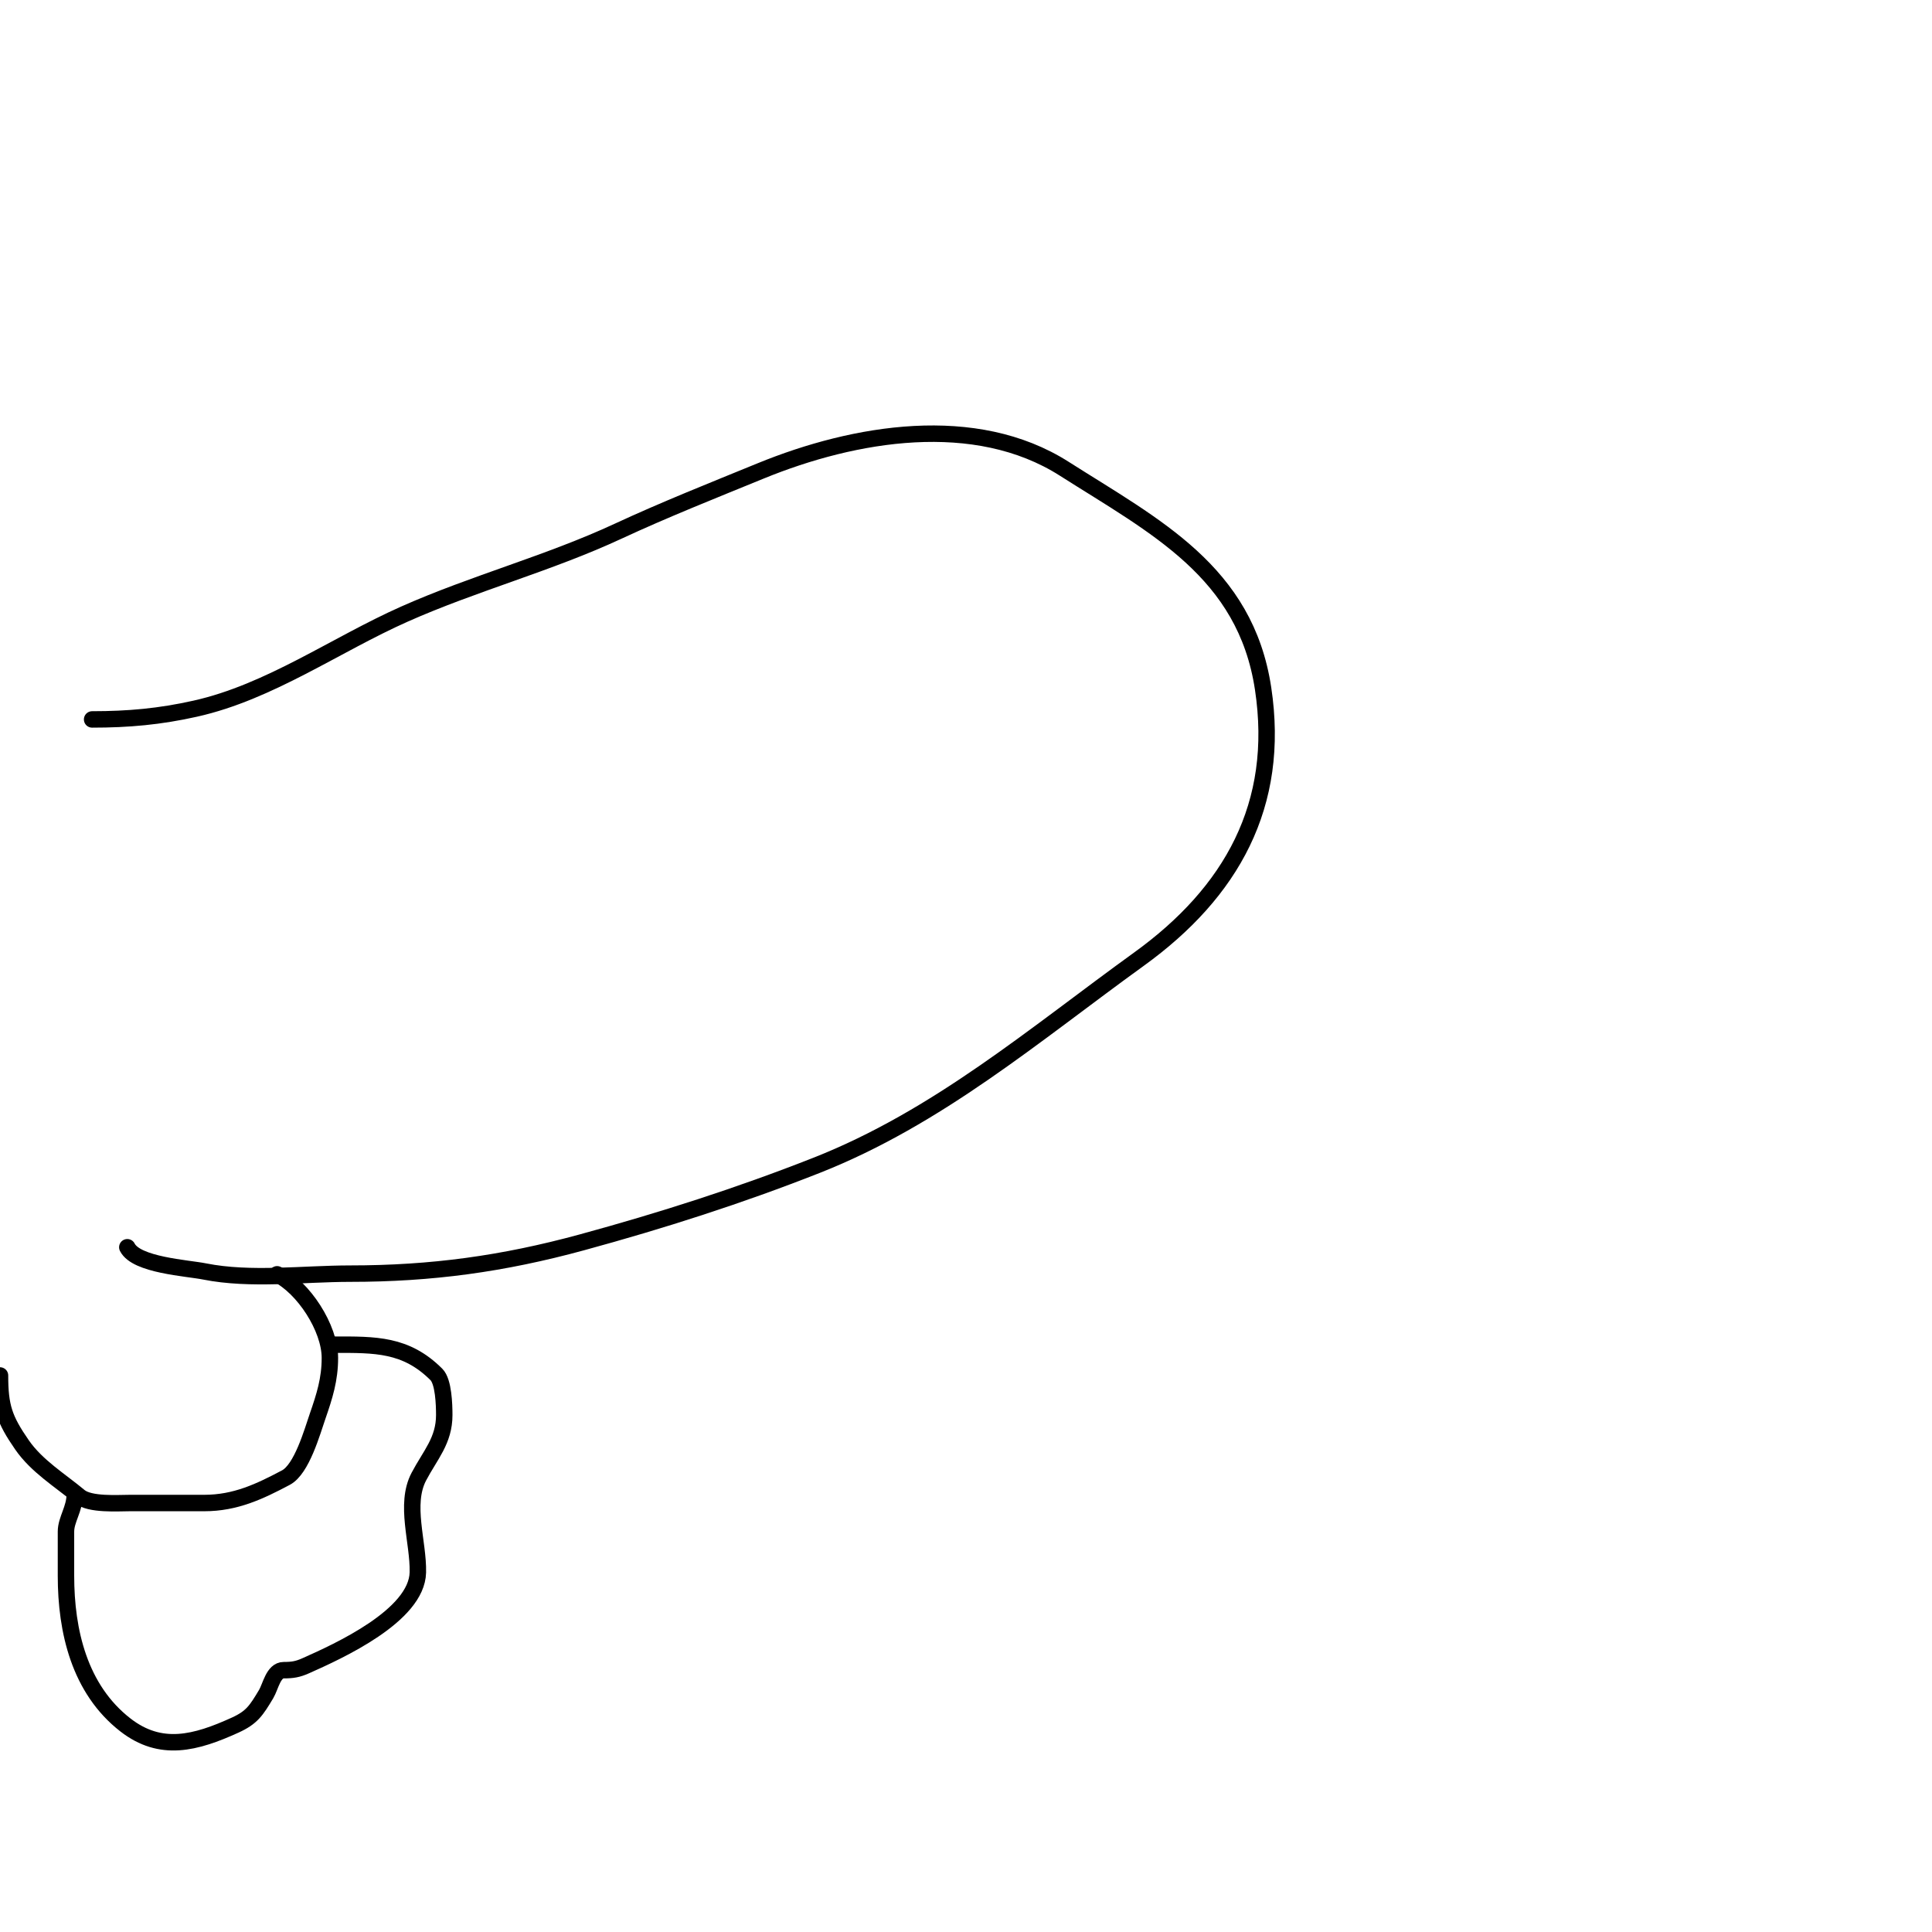
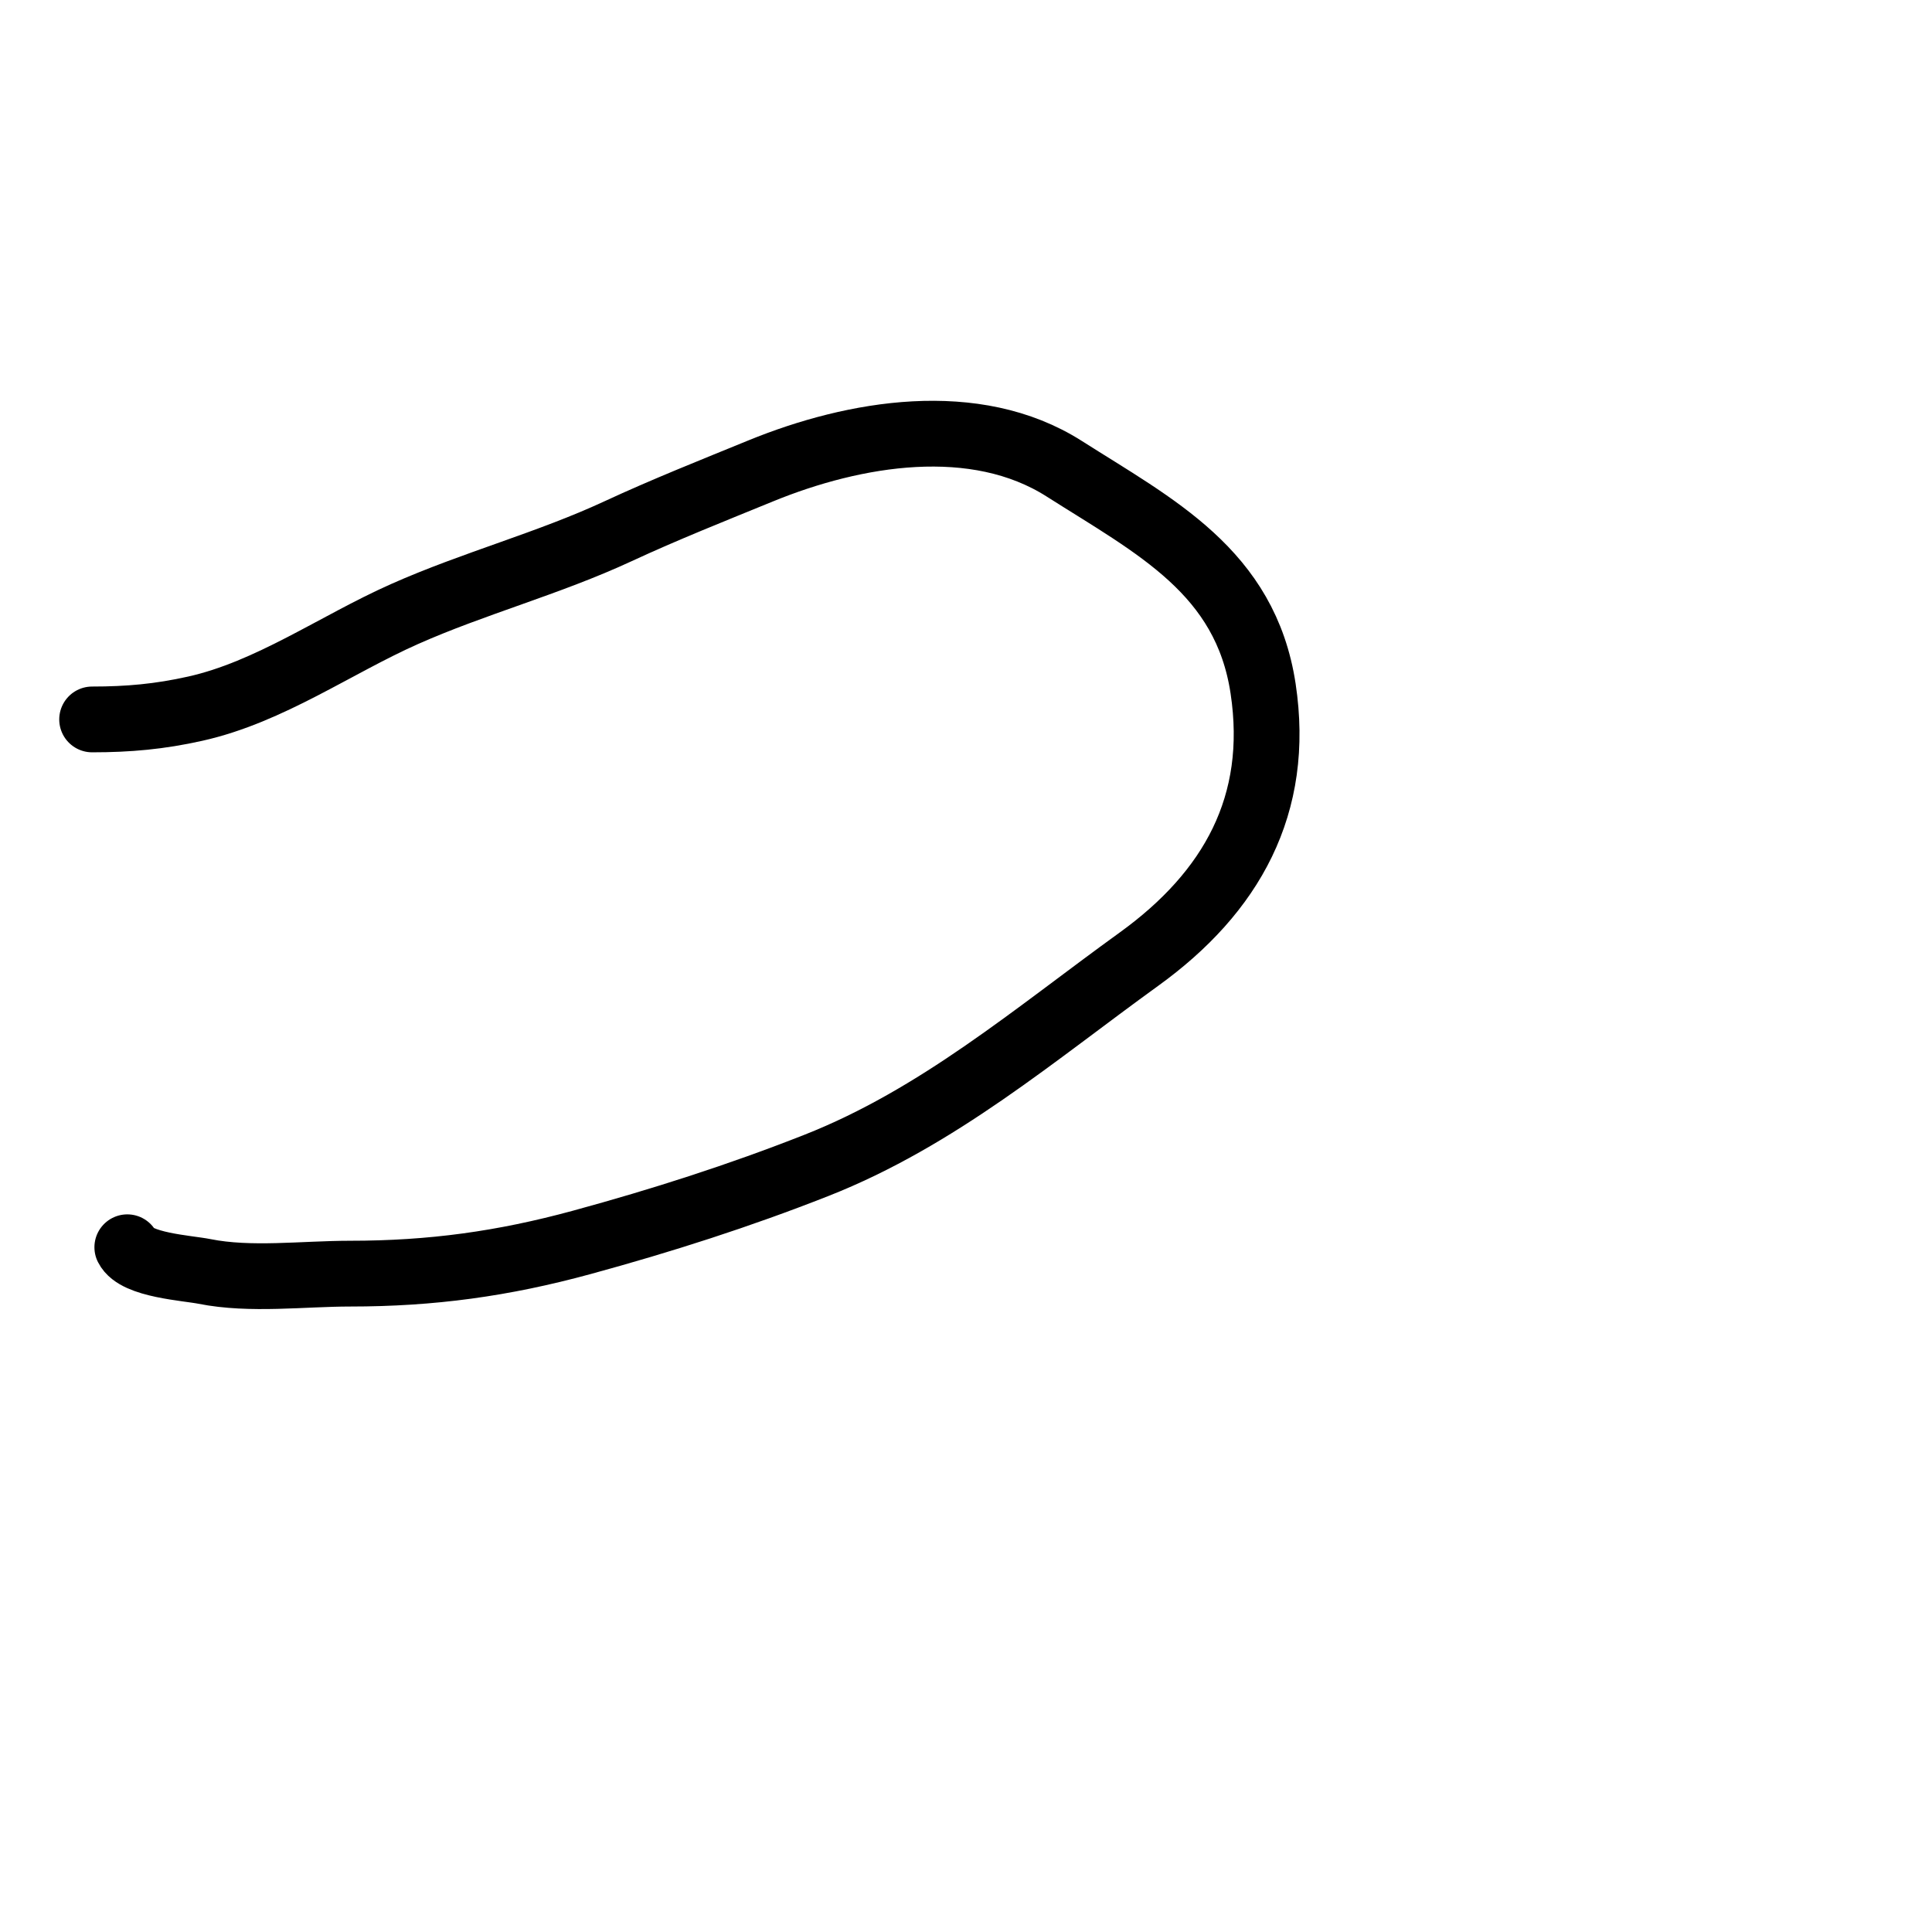
<svg xmlns="http://www.w3.org/2000/svg" width="235" height="235" viewBox="0 0 235 235" fill="none">
-   <g clip-path="url(#clip0_1_5)">
-     <rect width="235" height="235" fill="white" />
-     <path d="M11.205 87.508C15.626 87.508 19.423 87.167 23.748 86.2C32.809 84.175 40.797 78.428 49.191 74.697C57.662 70.932 66.728 68.54 75.169 64.621C80.824 61.995 86.762 59.638 92.528 57.279C103.949 52.607 118.624 50.126 129.444 57.012C140.517 64.058 151.491 69.536 153.639 83.763C155.773 97.903 149.8 108.534 138.54 116.666C125.882 125.808 114.075 135.934 99.305 141.753C89.926 145.448 80.522 148.456 70.77 151.116C61.178 153.732 52.477 154.92 42.593 154.92C36.891 154.92 30.459 155.769 24.878 154.653C22.772 154.232 16.576 153.892 15.485 151.71" stroke="black" stroke-width="2" stroke-linecap="round" />
-     <path d="M0 167.305C0 171.09 0.516 172.628 2.675 175.747C4.478 178.351 7.298 180.05 9.66 182.019C10.931 183.078 14.353 182.821 15.813 182.821C18.825 182.821 21.837 182.821 24.849 182.821C28.646 182.821 31.585 181.419 34.776 179.73C36.712 178.705 37.974 174.164 38.64 172.24C39.477 169.823 40.127 167.786 40.127 165.165C40.127 161.522 36.919 156.606 33.706 155" stroke="black" stroke-width="2" stroke-linecap="round" />
-     <path d="M40.661 163.56C45.632 163.56 49.372 163.473 53.086 167.187C53.953 168.054 54.037 170.848 54.037 172.121C54.037 175.231 52.332 176.977 50.946 179.611C49.169 182.987 50.914 187.604 50.827 191.262C50.702 196.527 41.164 200.848 37.184 202.617C36.204 203.052 35.586 203.152 34.509 203.152C33.246 203.152 32.915 205.155 32.369 206.065C31.169 208.063 30.643 208.908 28.594 209.84C23.792 212.022 19.56 213.164 15.248 209.81C9.653 205.458 8.025 198.385 8.025 191.679C8.025 189.885 8.025 188.092 8.025 186.299C8.025 184.831 9.095 183.538 9.095 181.751" stroke="black" stroke-width="2" stroke-linecap="round" />
-   </g>
-   <defs>
-     <clipPath id="clip0_1_5">
-       <rect width="235" height="235" fill="white" />
-     </clipPath>
-   </defs>
+   <rect width="235" height="235" fill="white" />
+   <path d="M11.205 87.508C15.626 87.508 19.423 87.167 23.748 86.2C32.809 84.175 40.797 78.428 49.191 74.697C57.662 70.932 66.728 68.54 75.169 64.621C80.824 61.995 86.762 59.638 92.528 57.279C103.949 52.607 118.624 50.126 129.444 57.012C140.517 64.058 151.491 69.536 153.639 83.763C155.773 97.903 149.8 108.534 138.54 116.666C125.882 125.808 114.075 135.934 99.305 141.753C89.926 145.448 80.522 148.456 70.77 151.116C61.178 153.732 52.477 154.92 42.593 154.92C36.891 154.92 30.459 155.769 24.878 154.653C22.772 154.232 16.576 153.892 15.485 151.71" stroke="black" stroke-width="8" stroke-linecap="round" />
</svg>
